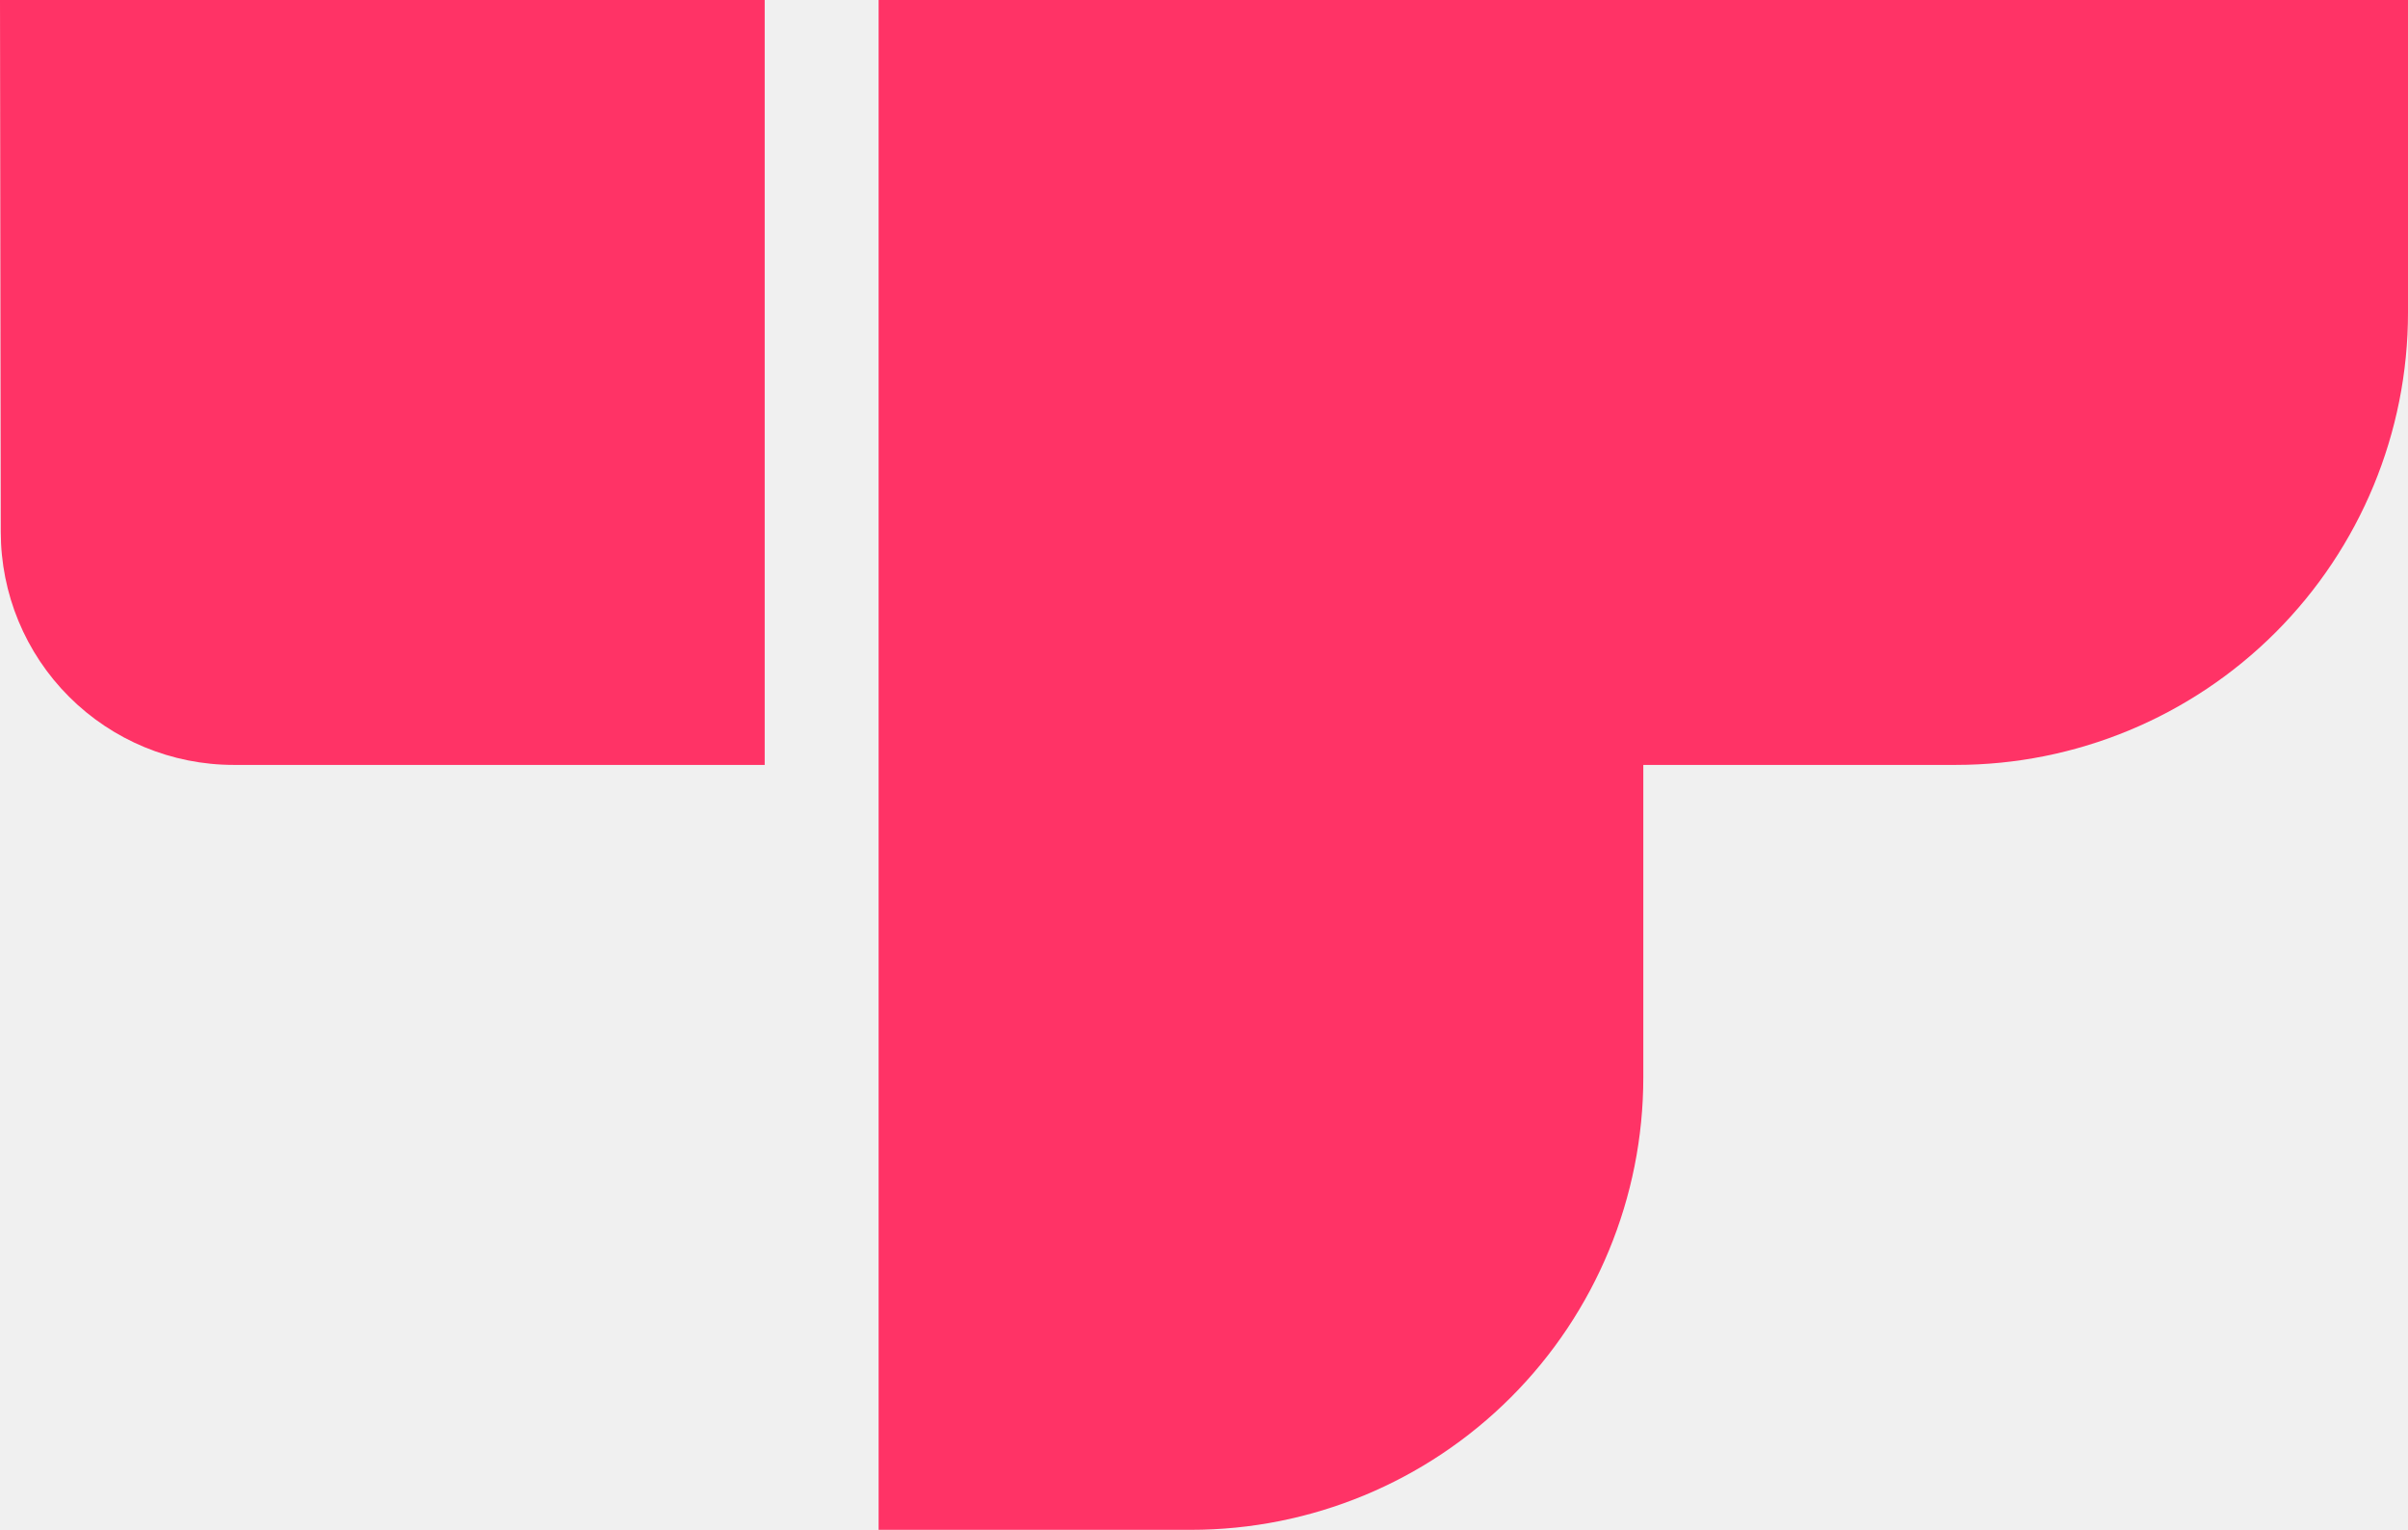
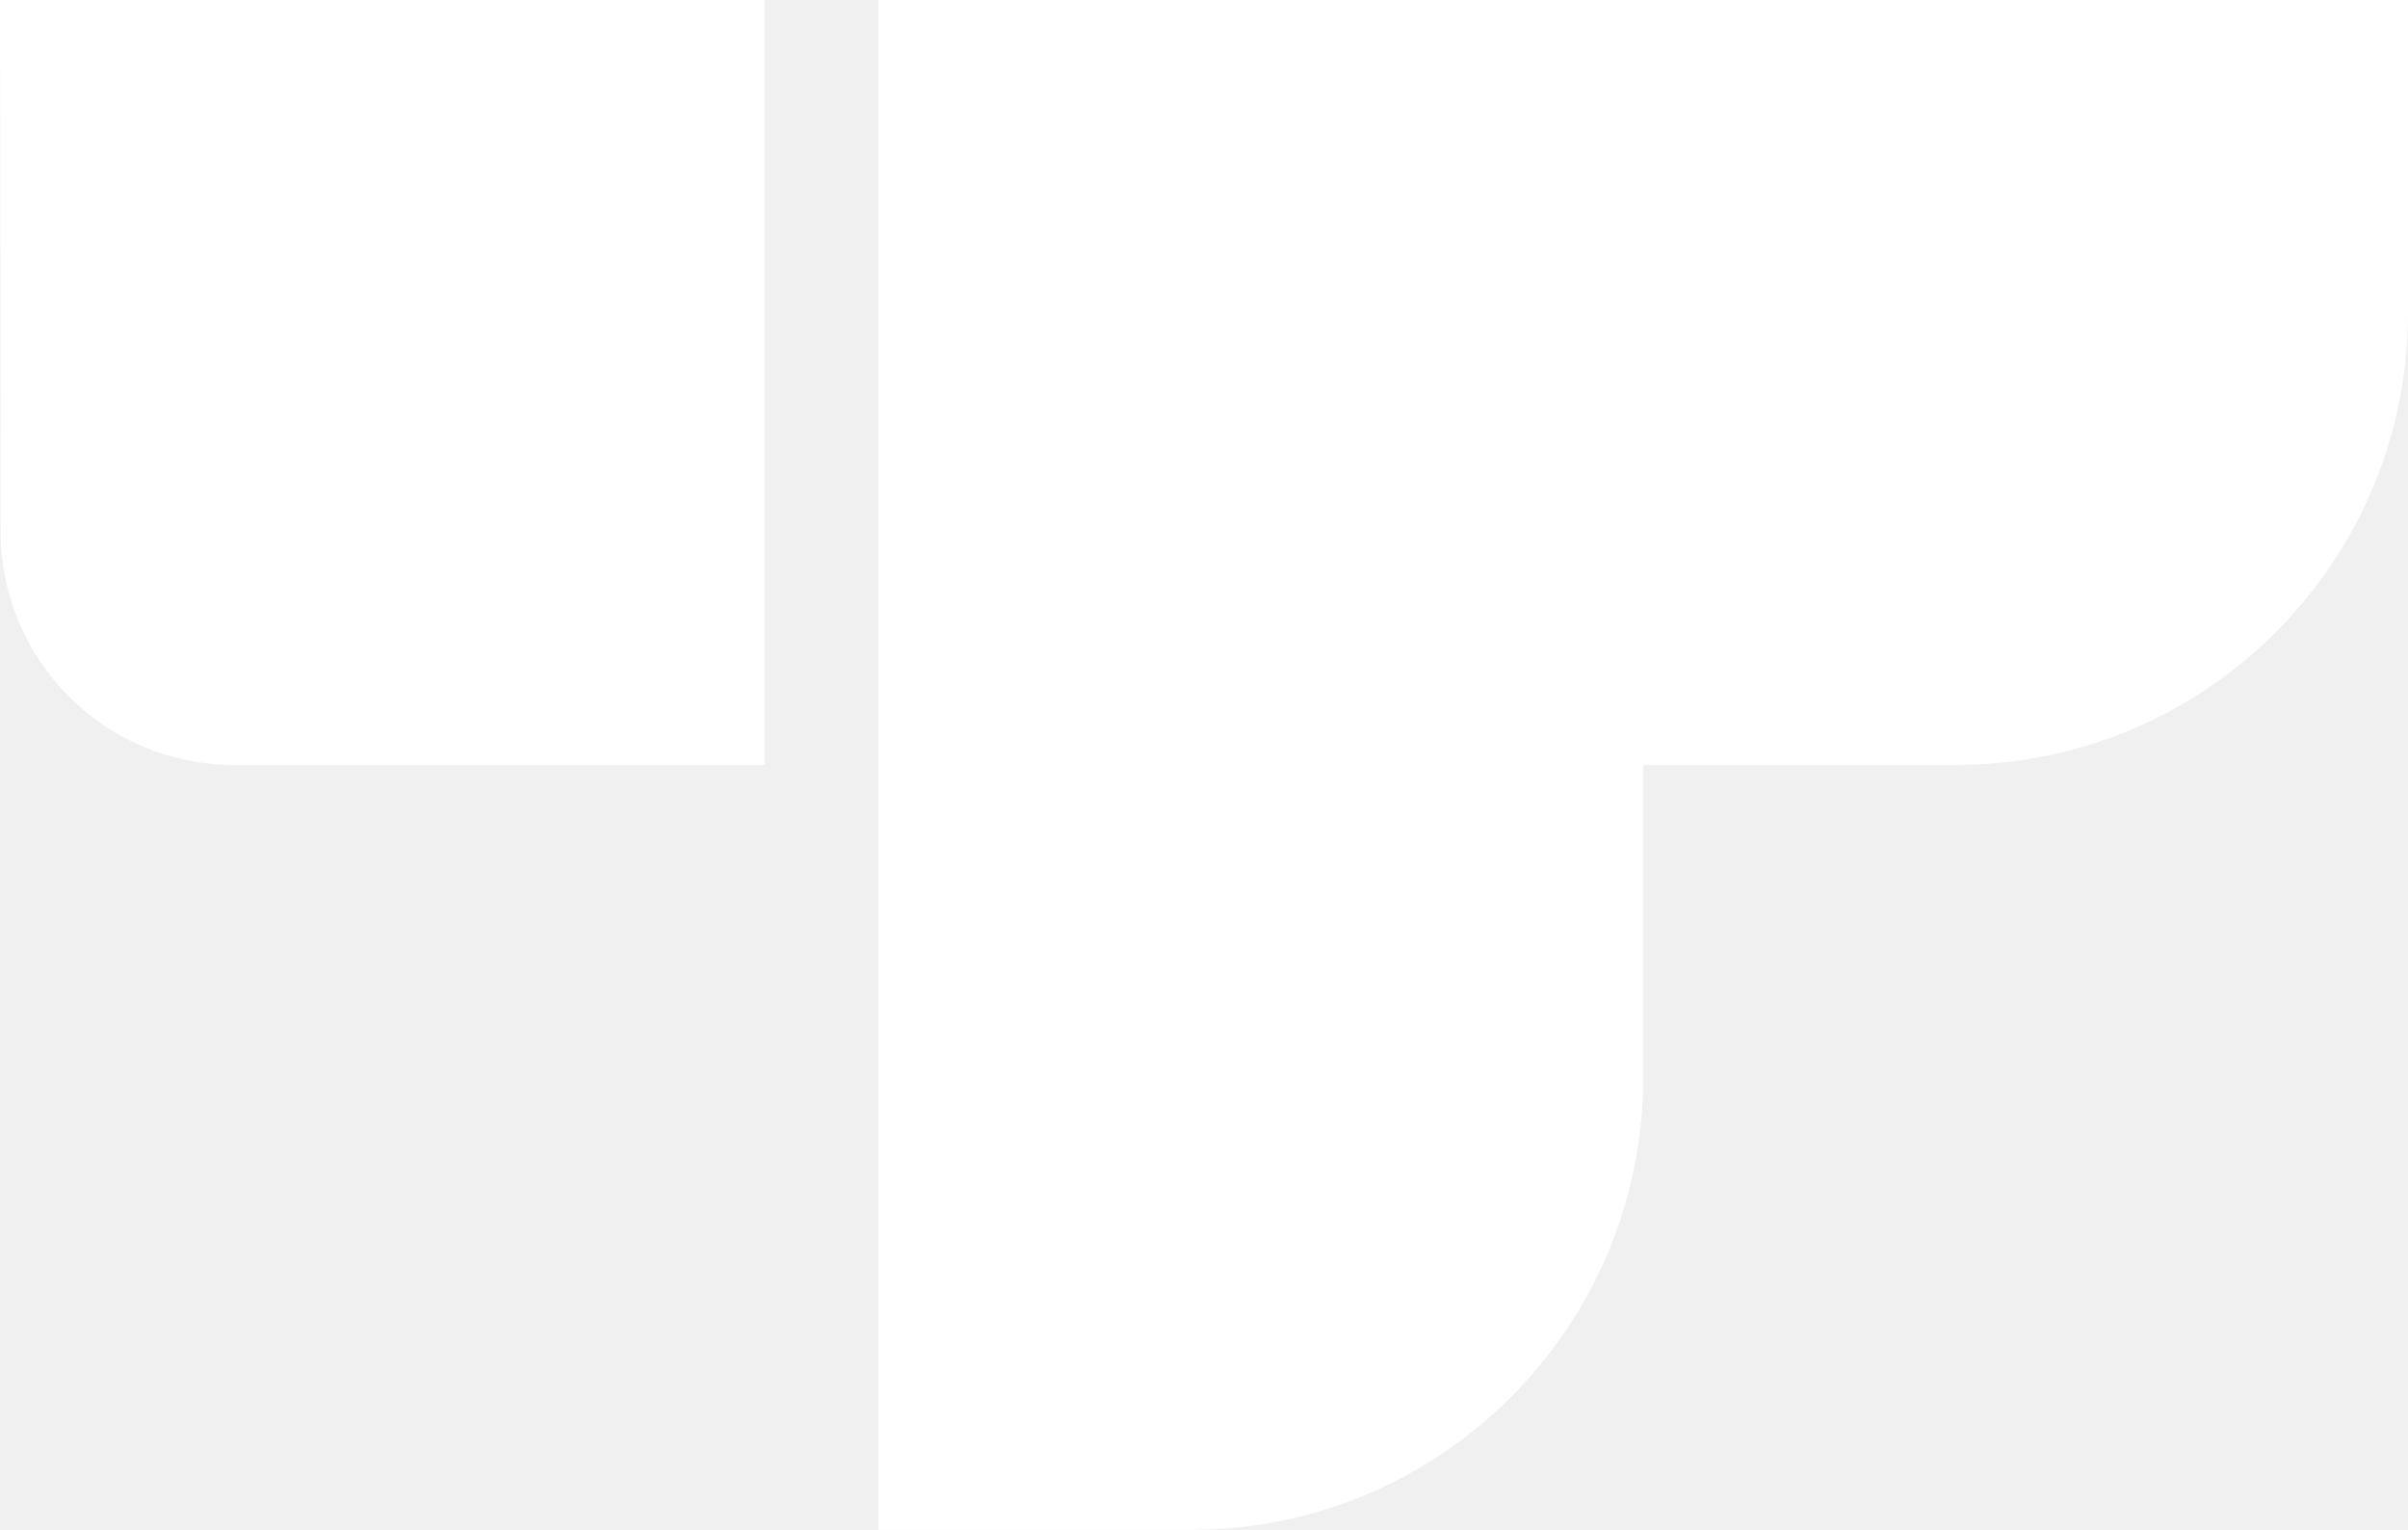
- <svg xmlns="http://www.w3.org/2000/svg" width="135.39mm" height="85.99mm" viewBox="0 0 135.39 85.99" version="1.1" id="svg5">
-   <defs id="defs2" />
-   <g id="layer1" transform="translate(-108.6874,-114.7994)">
-     <g id="g846" transform="matrix(0.2645833,0,0,0.2645833,70.58738,49.44729)" style="fill:#ff3366;fill-opacity:1">
-       <path fill="currentColor" d="M 655.711,247 H 330.71 v 325 h 66.403 c 25.486,0 49.929,-10.124 67.951,-28.146 18.022,-18.022 28.146,-42.465 28.146,-67.952 V 409.5 h 66.403 c 25.486,0 49.929,-10.125 67.951,-28.146 18.022,-18.022 28.147,-42.465 28.147,-67.952 z" id="path834" style="fill:#ff3366;fill-opacity:1" />
-       <path fill="currentColor" d="M 144,247 H 306.5 V 409.5 H 193.657 c -13.126,0 -25.714,-5.214 -34.996,-14.496 -9.282,-9.282 -14.496,-21.87 -14.496,-34.996 z" id="path836" style="fill:#ff3366;fill-opacity:1" />
+ <svg xmlns="http://www.w3.org/2000/svg" id="svg5" viewBox="0 0 383.78 243.75">
+   <g id="layer1">
+     <g id="g846">
+       <path id="path834" d="M383.78,0H140V243.75h49.8a72.07,72.07,0,0,0,72.08-72.07V121.87h49.8A72.06,72.06,0,0,0,383.78,49.8Z" transform="translate(0 0)" style="fill:#fff" />
+       <path id="path836" d="M0,0H121.87V121.87H37.24A37.13,37.13,0,0,1,.12,84.76Z" transform="translate(0 0)" style="fill:#fff" />
    </g>
  </g>
</svg>
